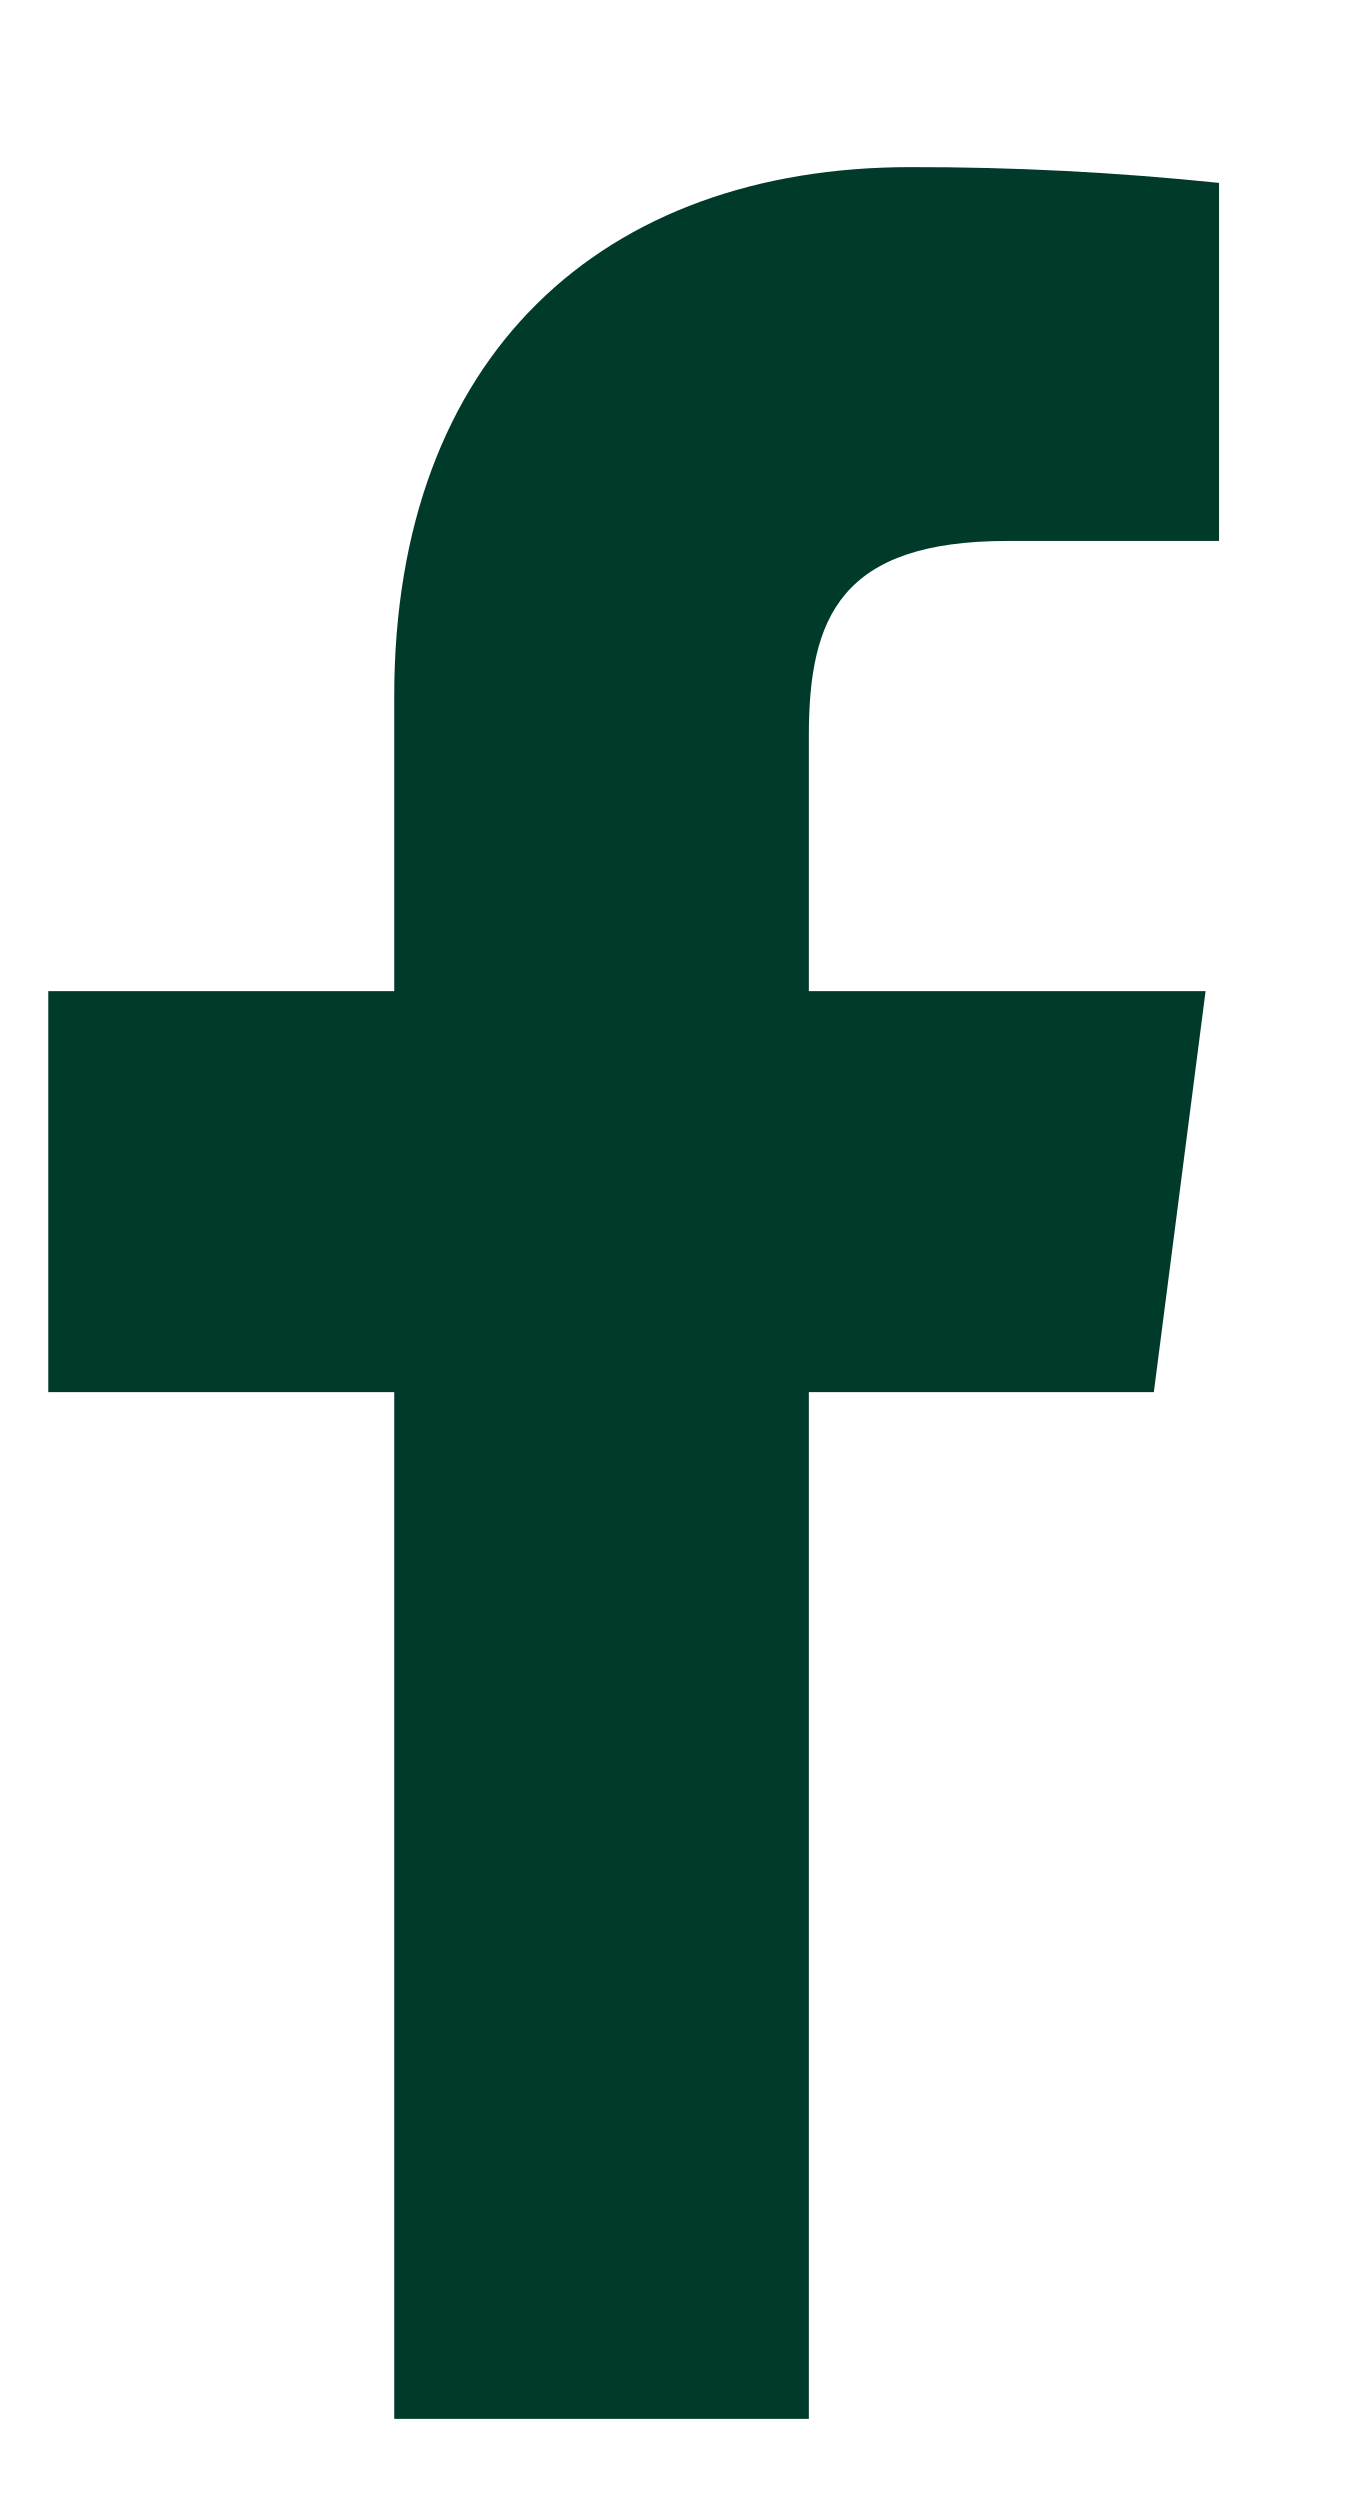
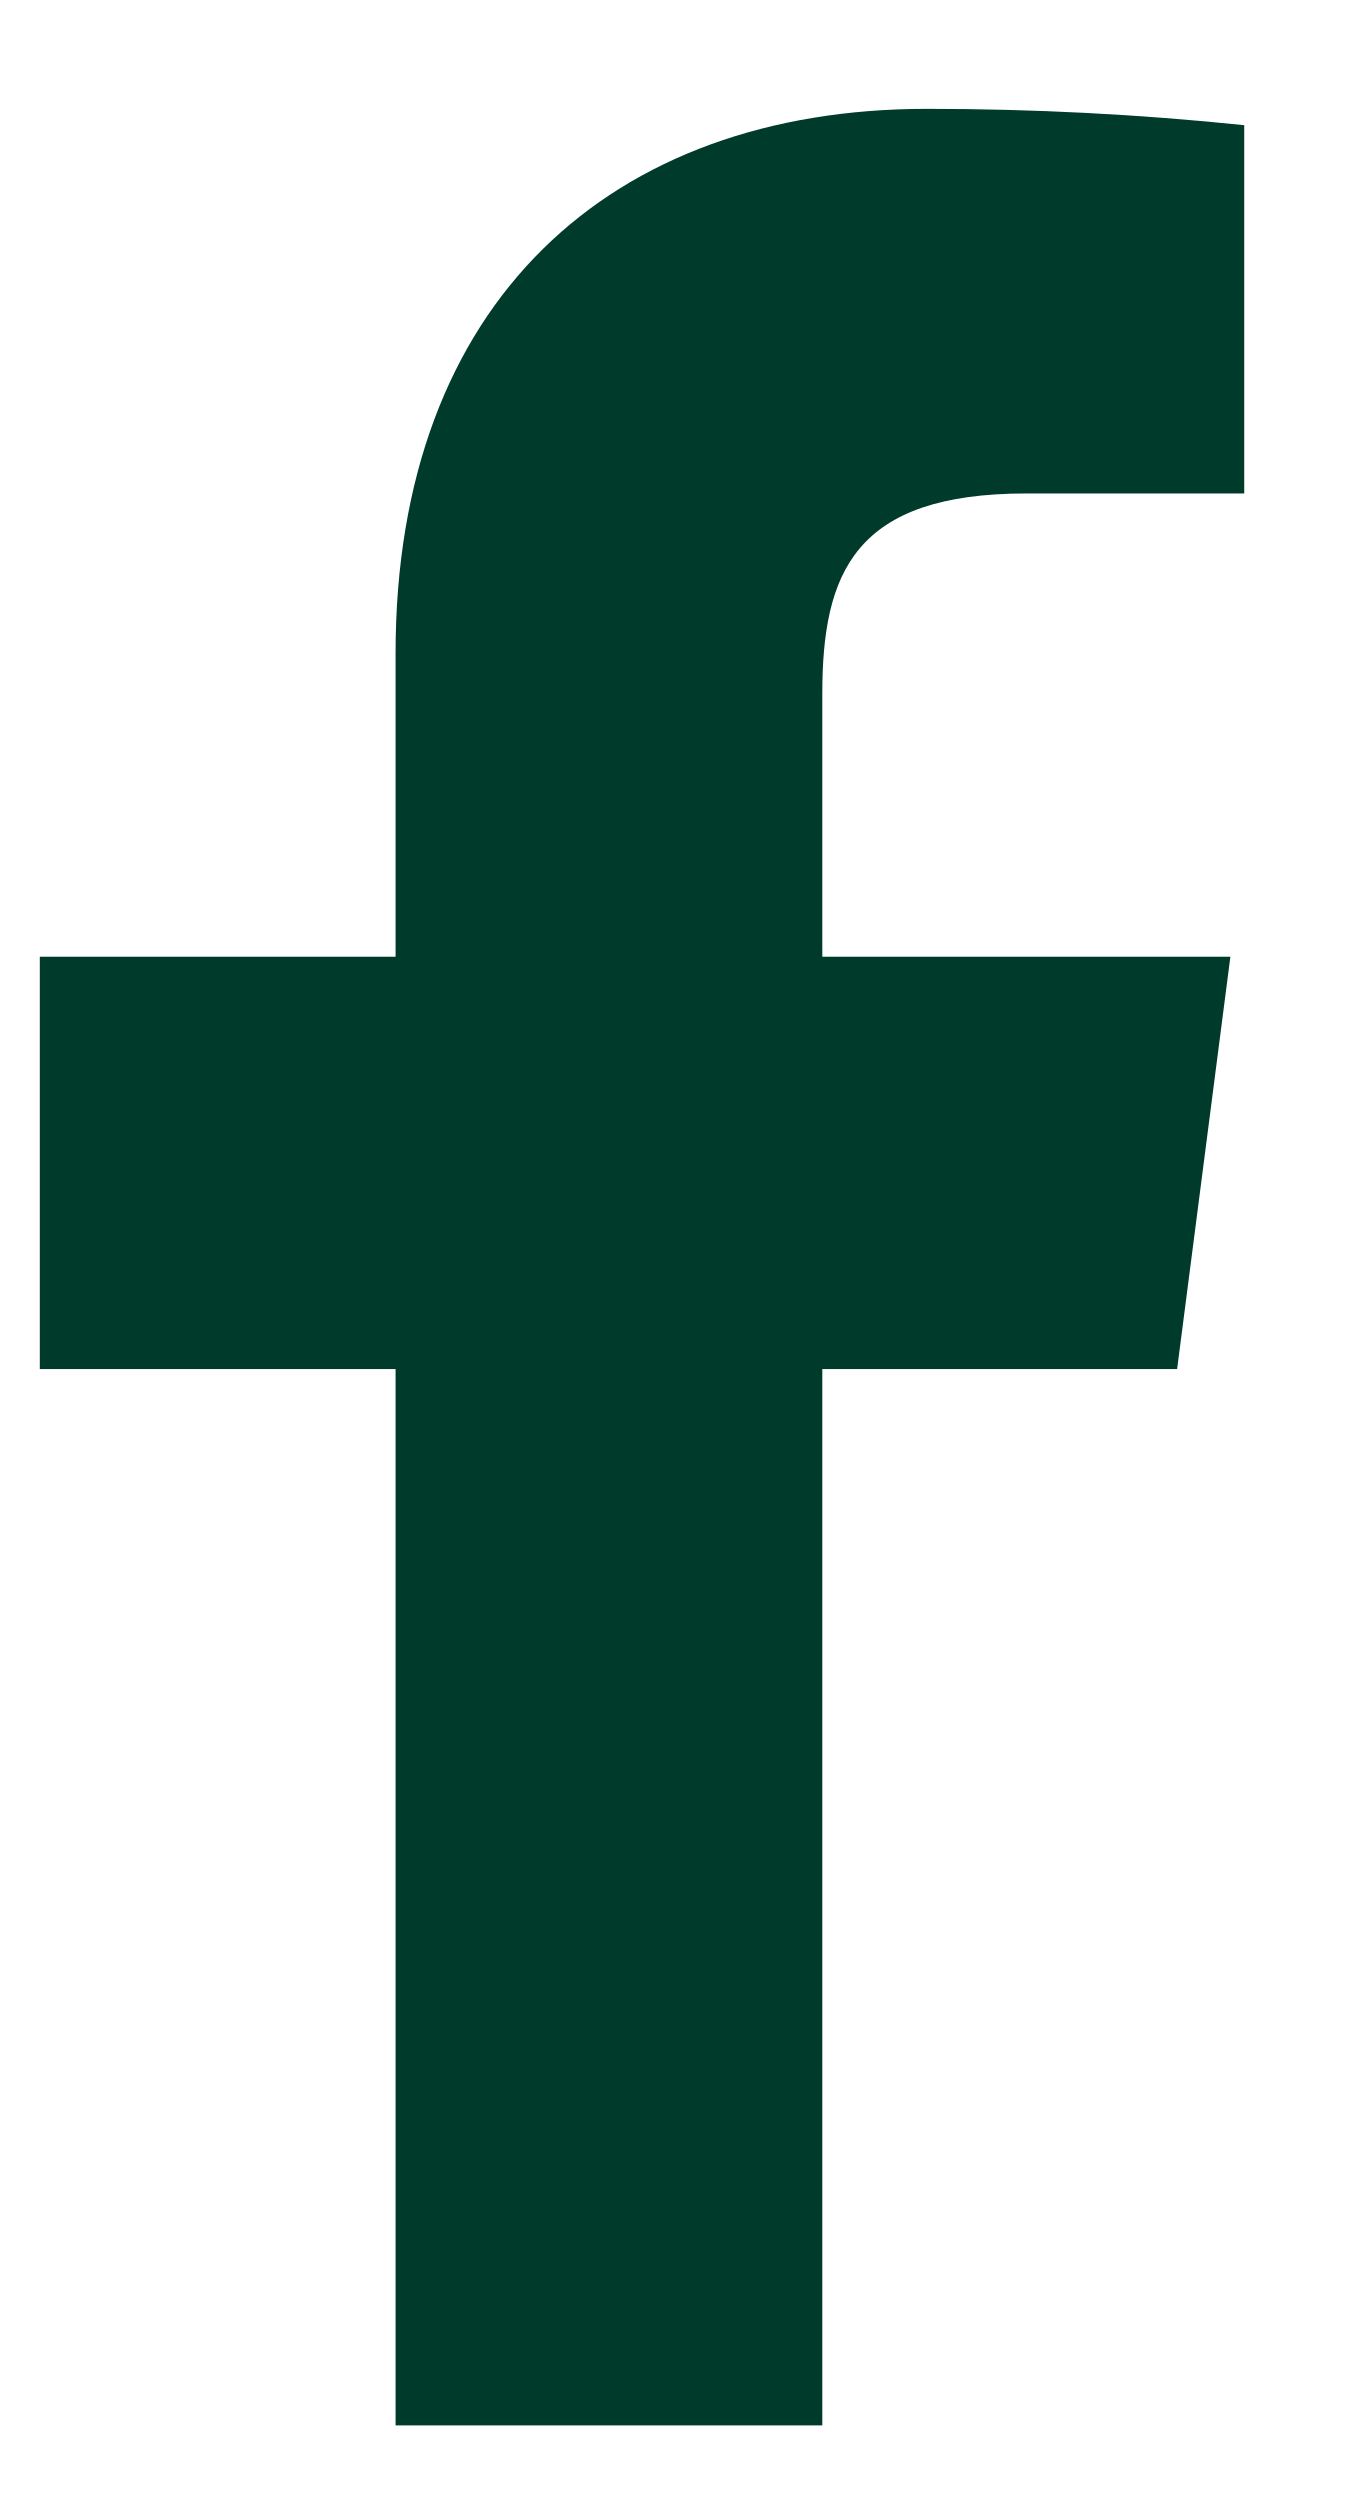
<svg xmlns="http://www.w3.org/2000/svg" width="7" height="13" viewBox="0 0 7 13" fill="none">
-   <path d="M5.238 2.813H6.339V0.951C5.806 0.896 5.27 0.868 4.734 0.869C3.14 0.869 2.05 1.841 2.05 3.621V5.154H0.251V7.239H2.05V12.578H4.206V7.239H6L6.269 5.154H4.206V3.826C4.206 3.211 4.37 2.813 5.238 2.813Z" fill="#003A2B" />
+   <path d="M5.337 2.566H6.47V0.651C5.922 0.594 5.37 0.566 4.819 0.566C3.179 0.566 2.057 1.566 2.057 3.397V4.975H0.207V7.119H2.057V12.612H4.276V7.119H6.121L6.398 4.975H4.276V3.608C4.276 2.976 4.445 2.566 5.337 2.566Z" fill="#003A2B" />
</svg>
